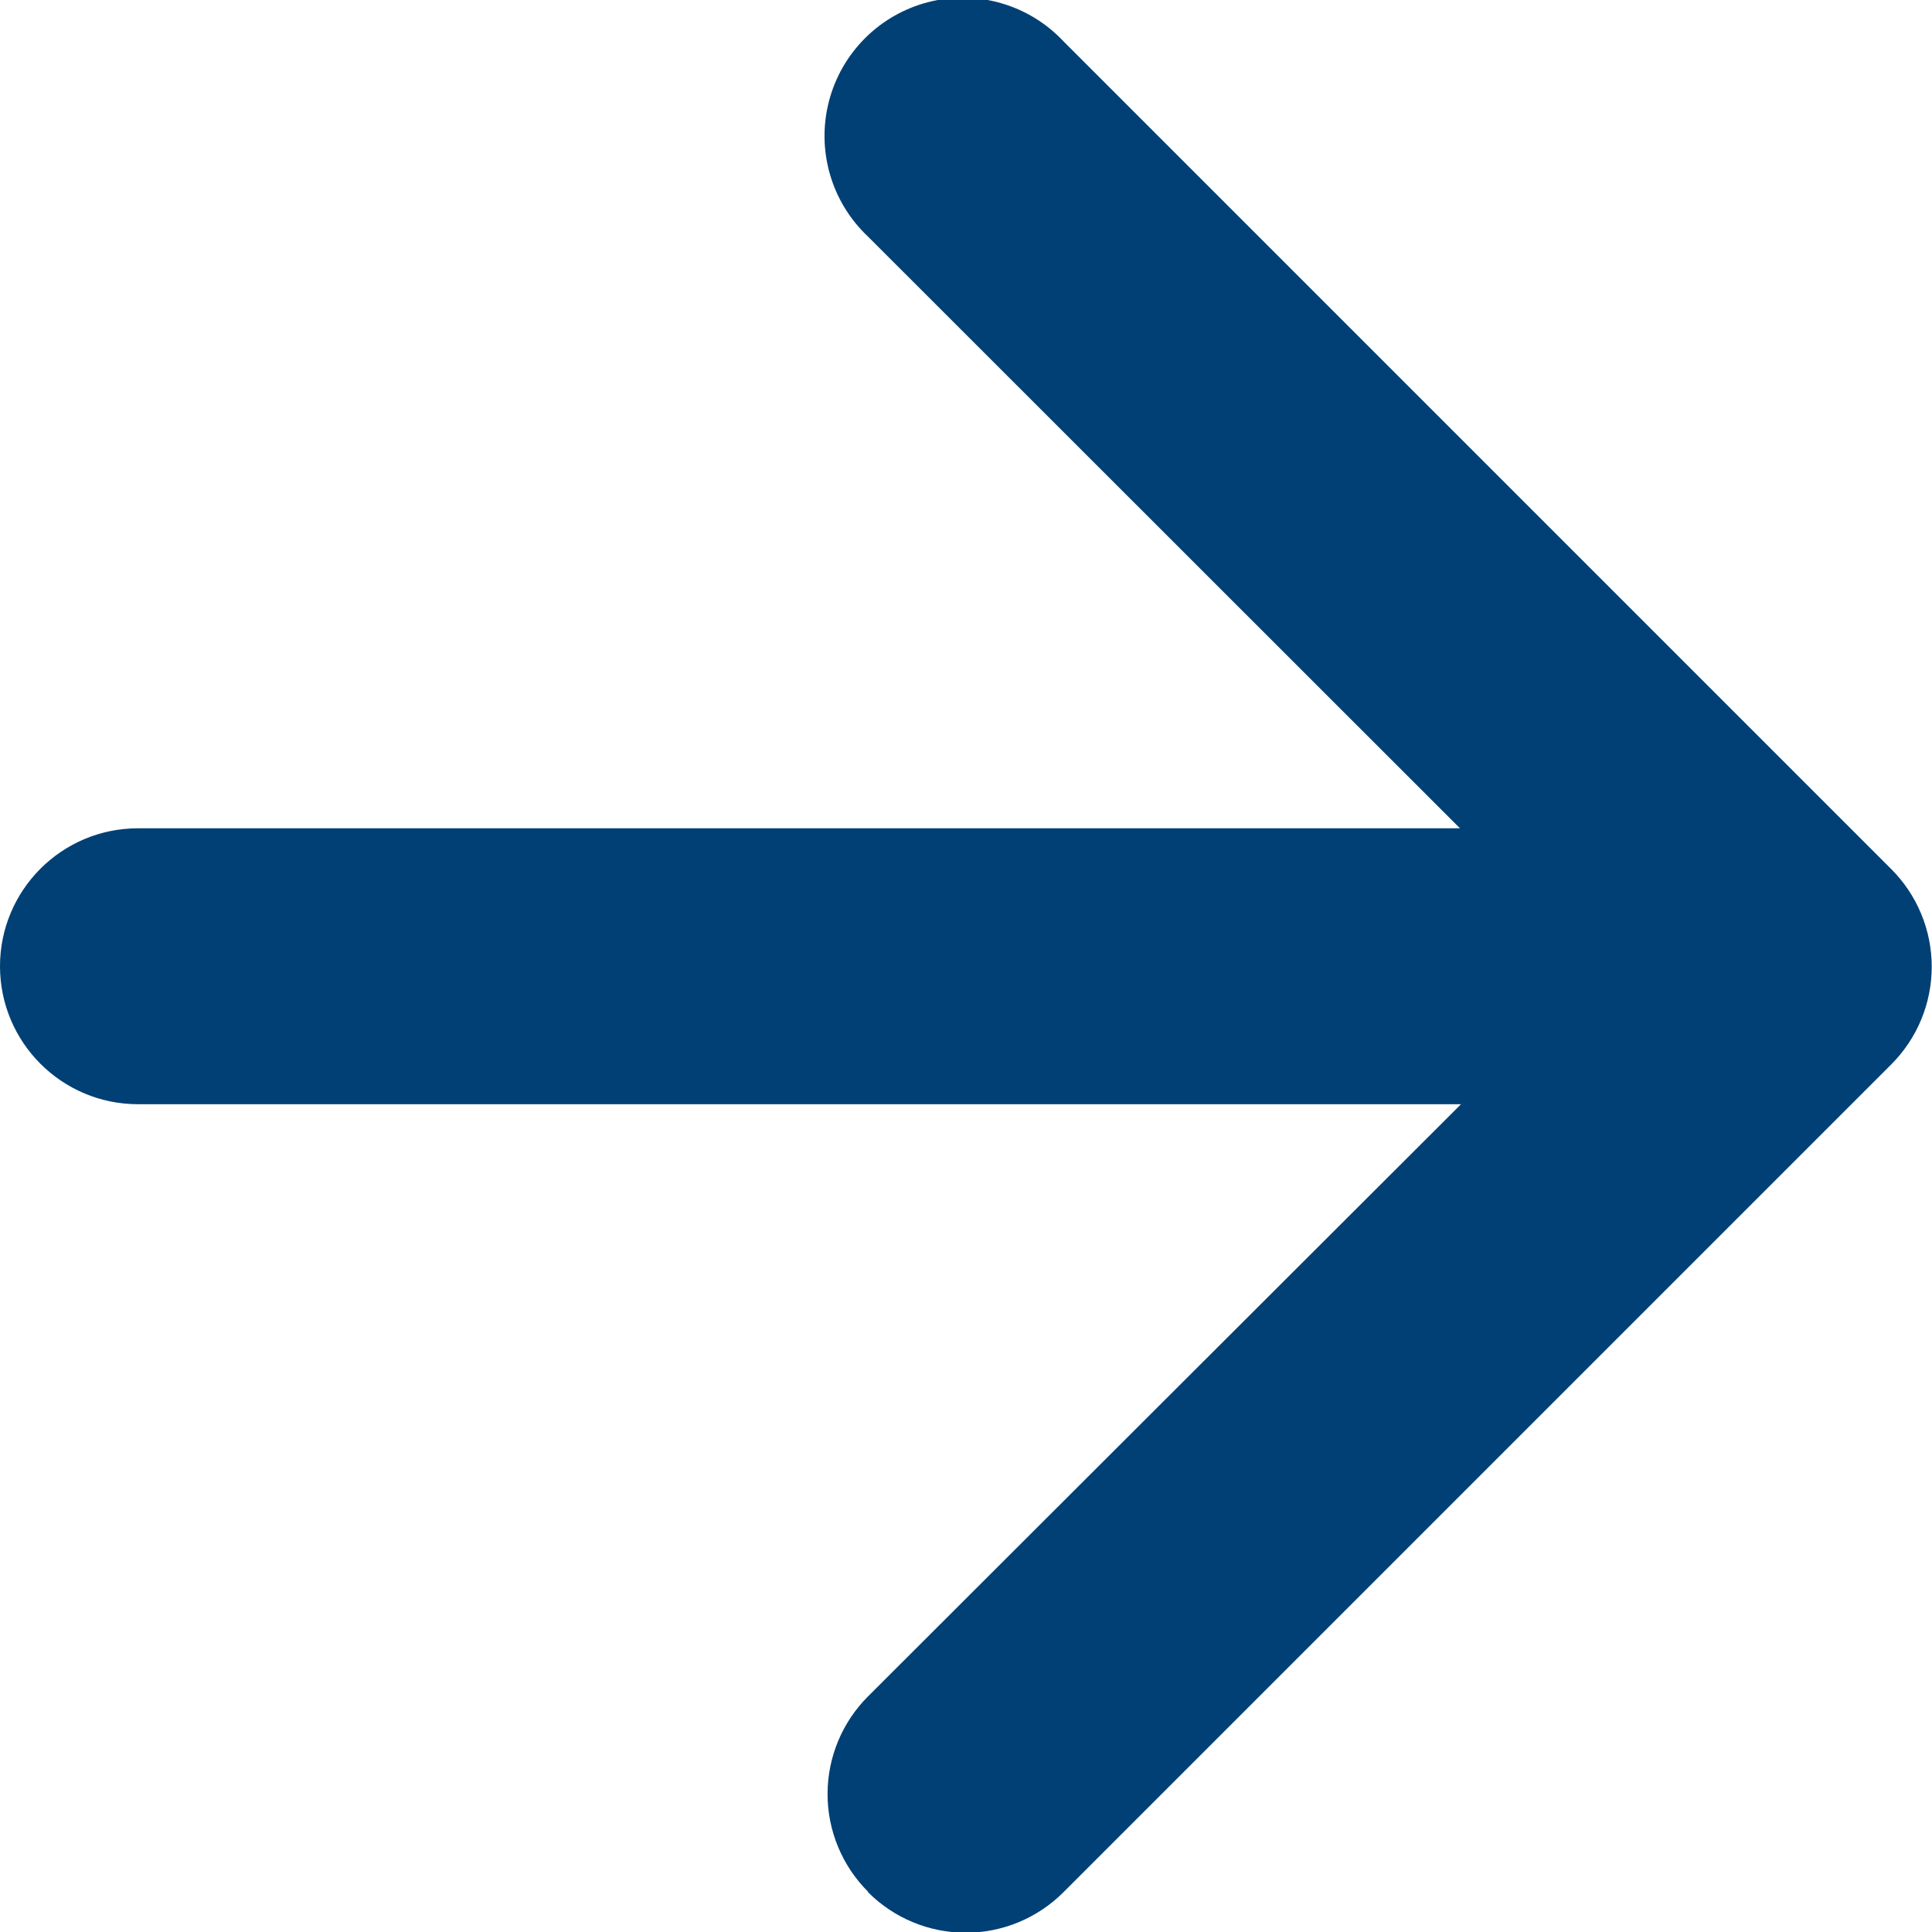
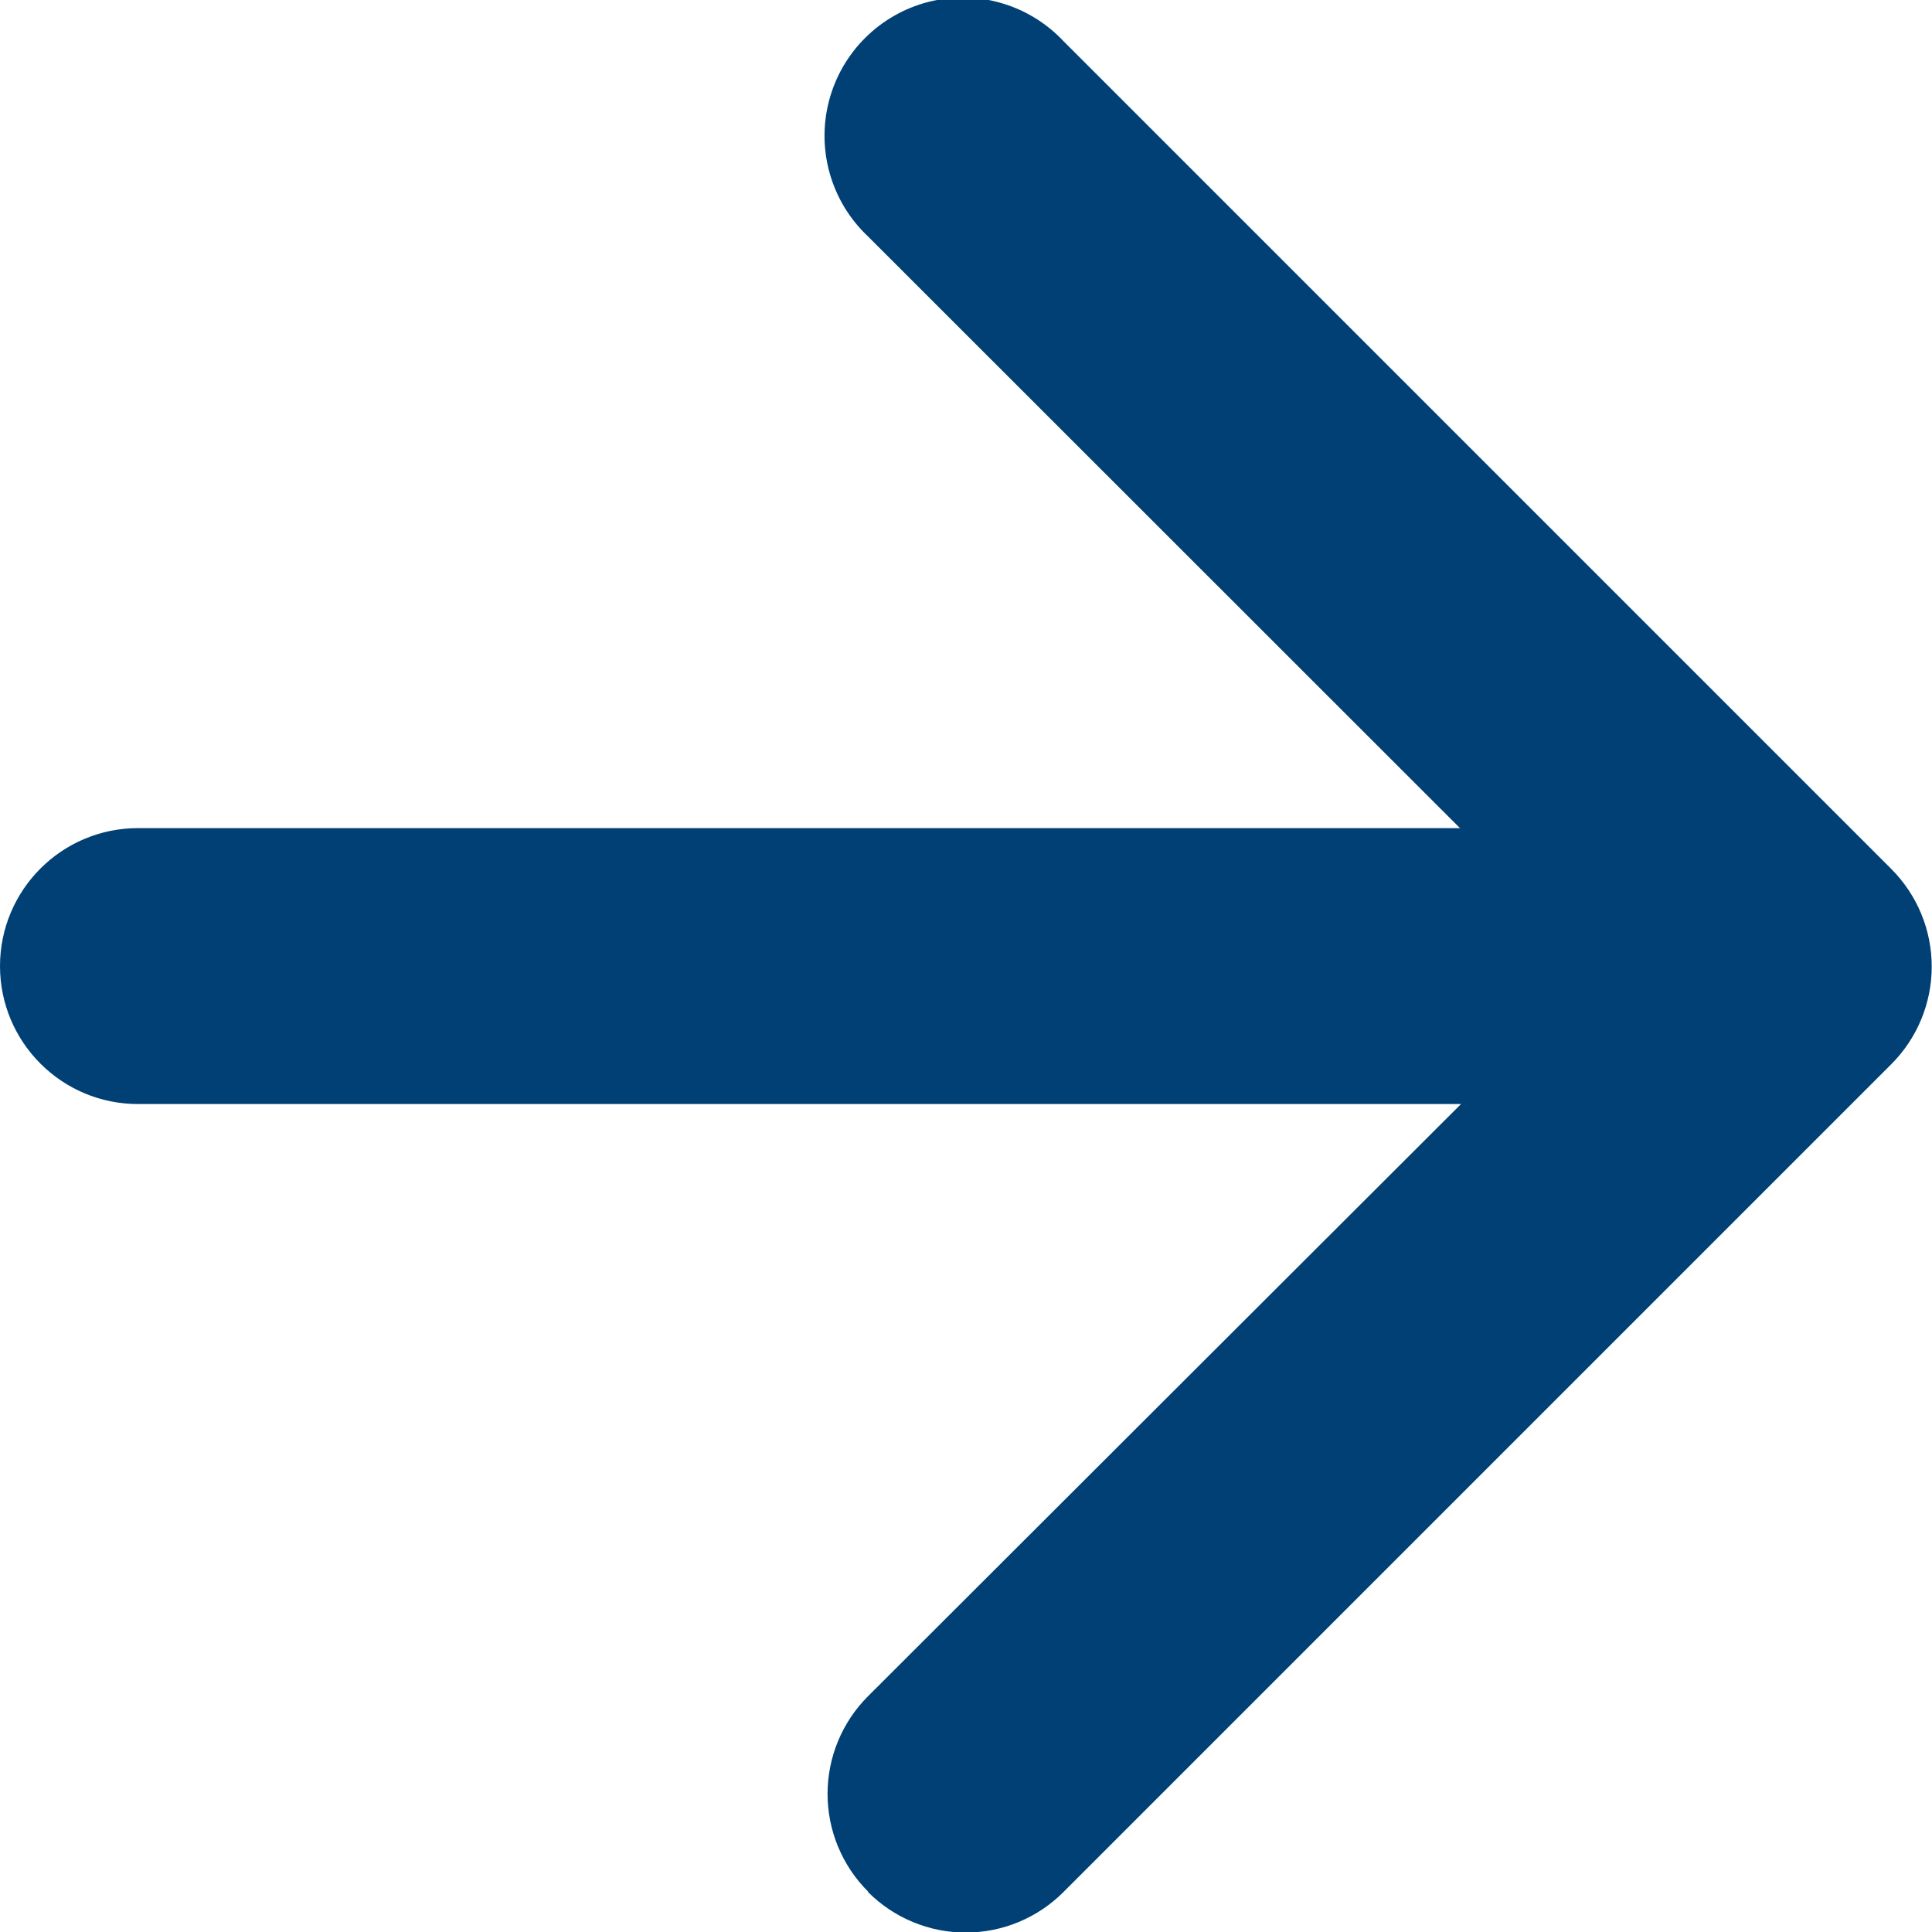
- <svg xmlns="http://www.w3.org/2000/svg" width="11.559" height="11.56">
-   <g id="arrow-down-short" transform="rotate(-90 5.78 15.905)" fill="#004075" fill-rule="evenodd">
-     <path id="Caminho_860" data-name="Caminho 860" d="M10.366 17.115a.826.826 0 0 1 1.169 0l4.365 4.371 4.369-4.371a.827.827 0 1 1 1.169 1.169l-4.953 4.953a.826.826 0 0 1-1.169 0l-4.953-4.953a.826.826 0 0 1 0-1.169Z" transform="translate(0 -1.796)" />
-     <path id="Caminho_861" data-name="Caminho 861" d="M17.7 10.125a.826.826 0 0 1 .826.826v8.255a.826.826 0 0 1-1.651 0v-8.255a.826.826 0 0 1 .825-.826Z" transform="translate(-1.797)" />
+ <svg xmlns="http://www.w3.org/2000/svg" width="11.559" height="11.56" viewBox="0 0 11.559 11.56">
+   <g id="arrow-down-short" transform="translate(-10.125 21.684) rotate(-90)">
+     <path id="Caminho_860" data-name="Caminho 860" d="M10.366,17.115a.826.826,0,0,1,1.169,0L15.9,21.486l4.369-4.371a.827.827,0,1,1,1.169,1.169l-4.953,4.953a.826.826,0,0,1-1.169,0l-4.953-4.953a.826.826,0,0,1,0-1.169Z" transform="translate(0 -1.796)" fill="#004075" fill-rule="evenodd" />
+     <path id="Caminho_861" data-name="Caminho 861" d="M17.7,10.125a.826.826,0,0,1,.826.826v8.255a.826.826,0,0,1-1.651,0V10.951A.826.826,0,0,1,17.7,10.125Z" transform="translate(-1.797)" fill="#004075" fill-rule="evenodd" />
  </g>
</svg>
